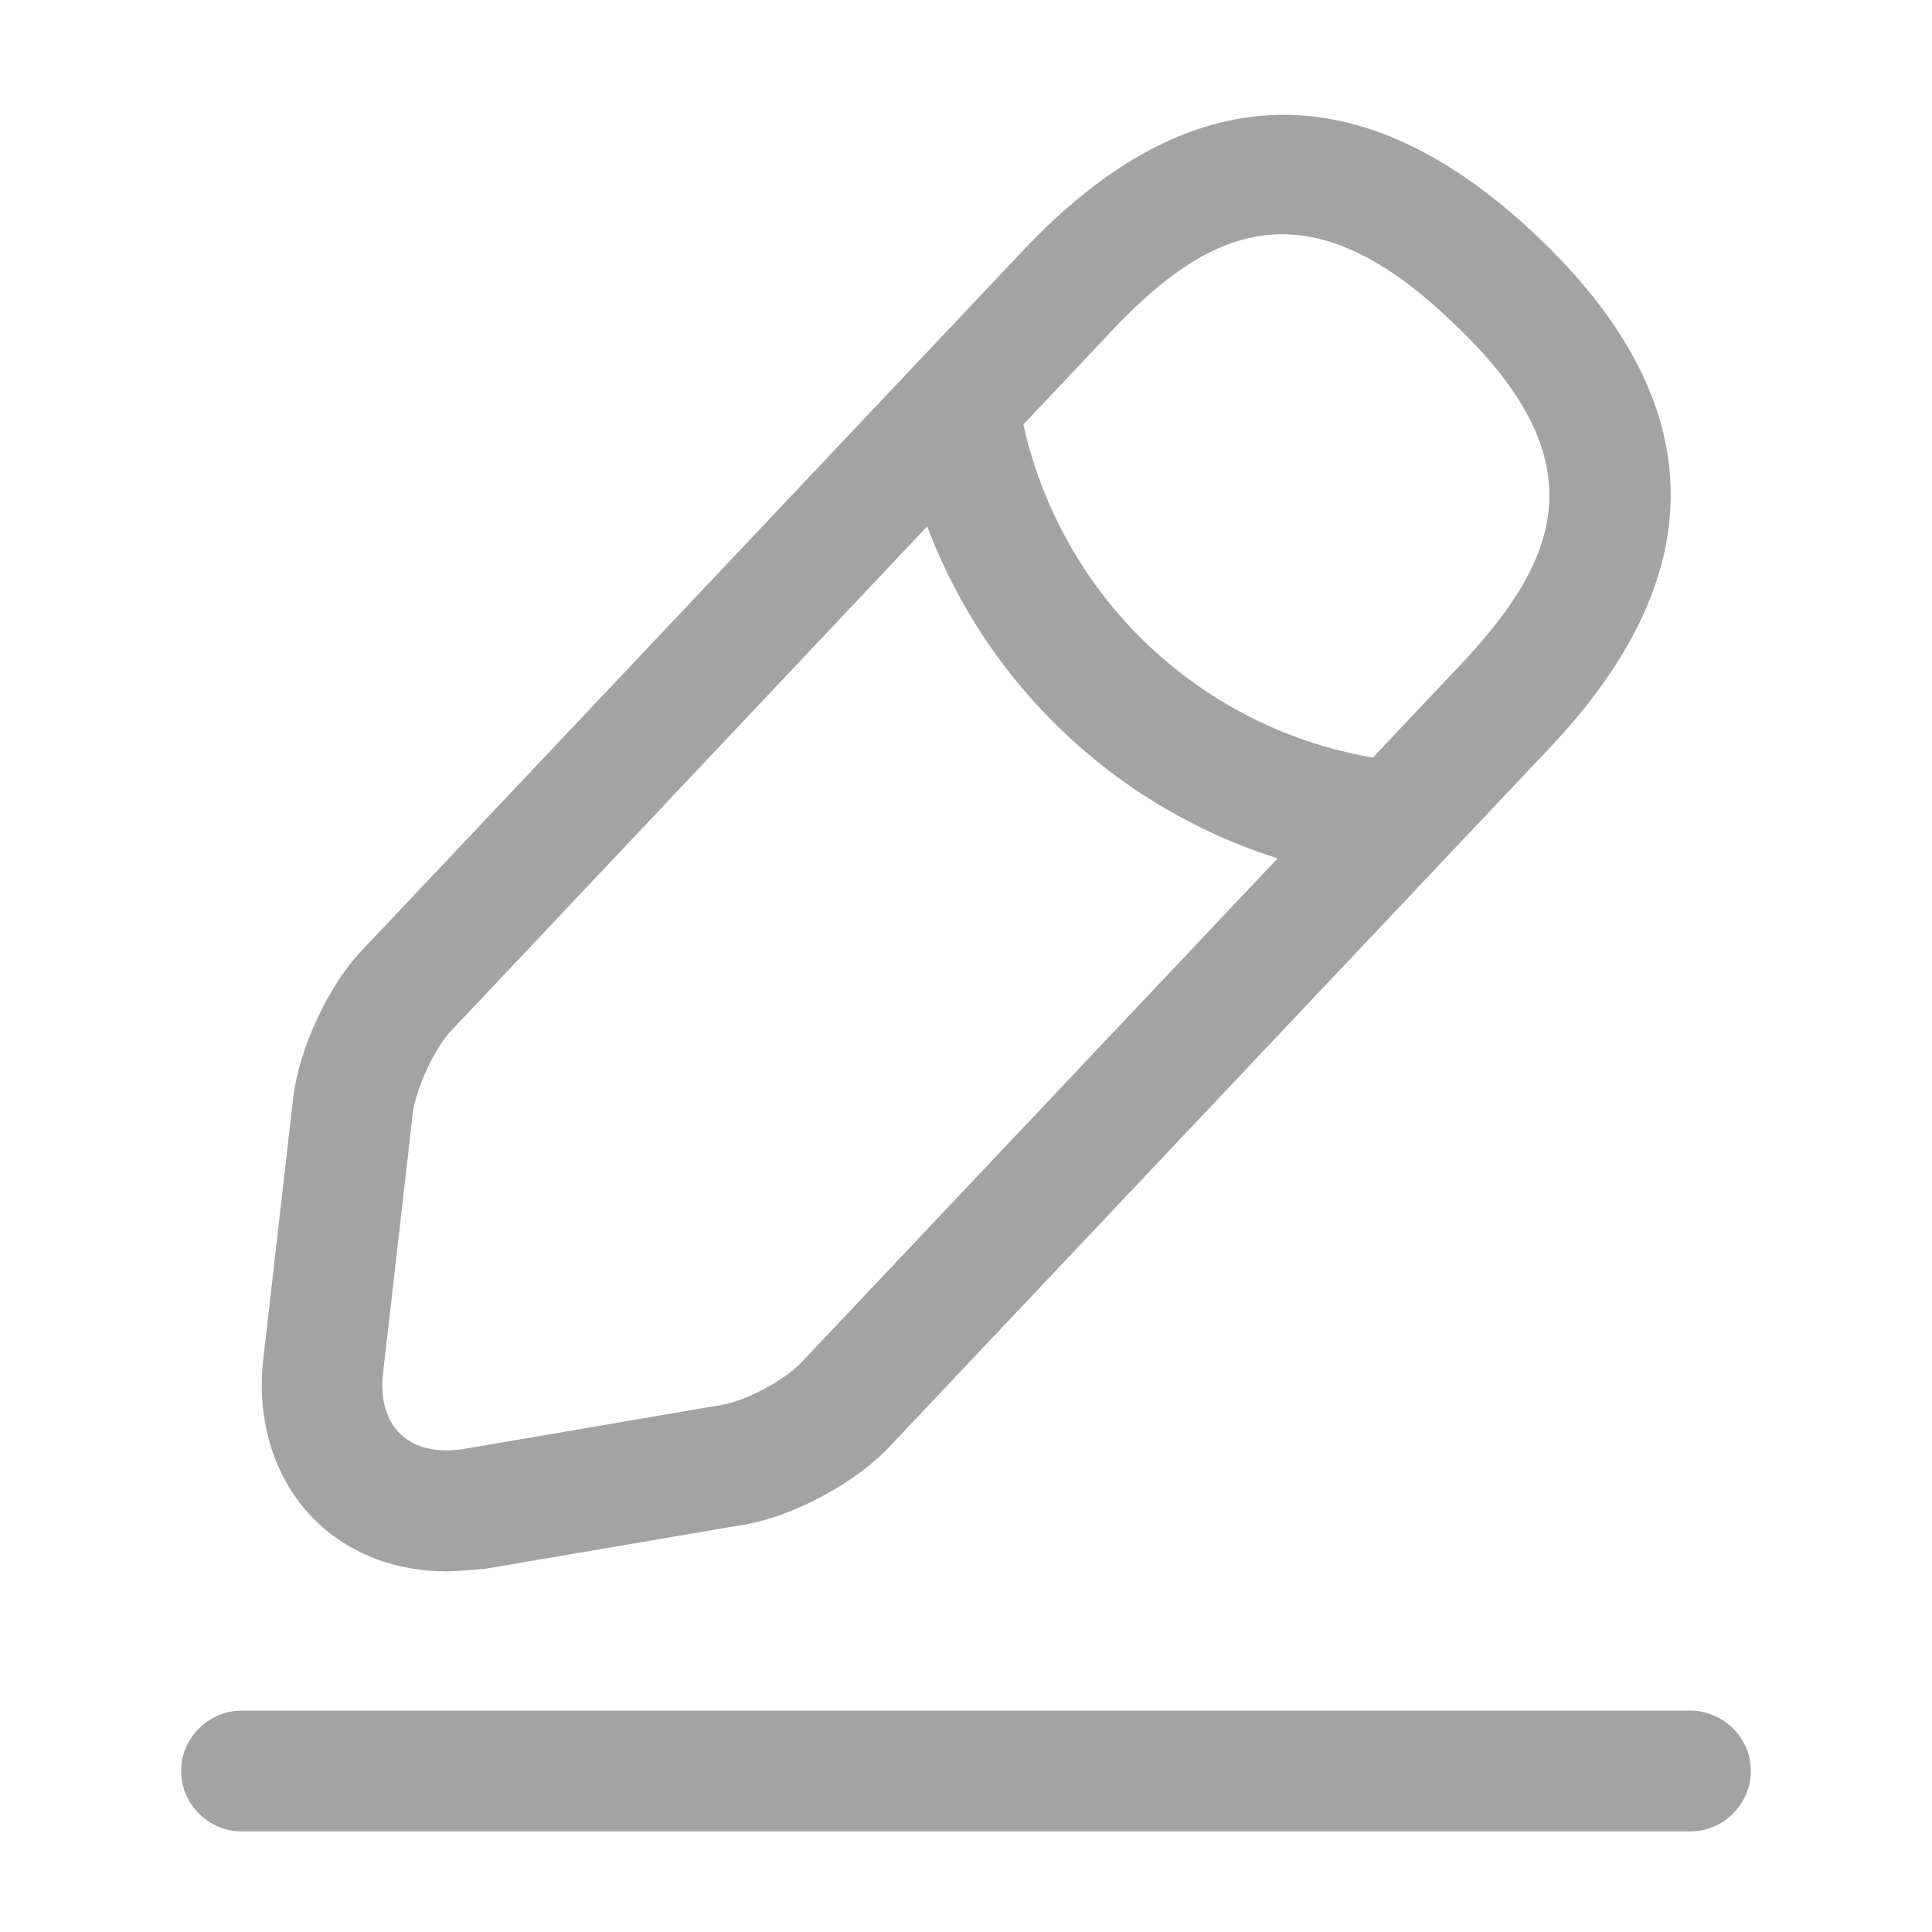
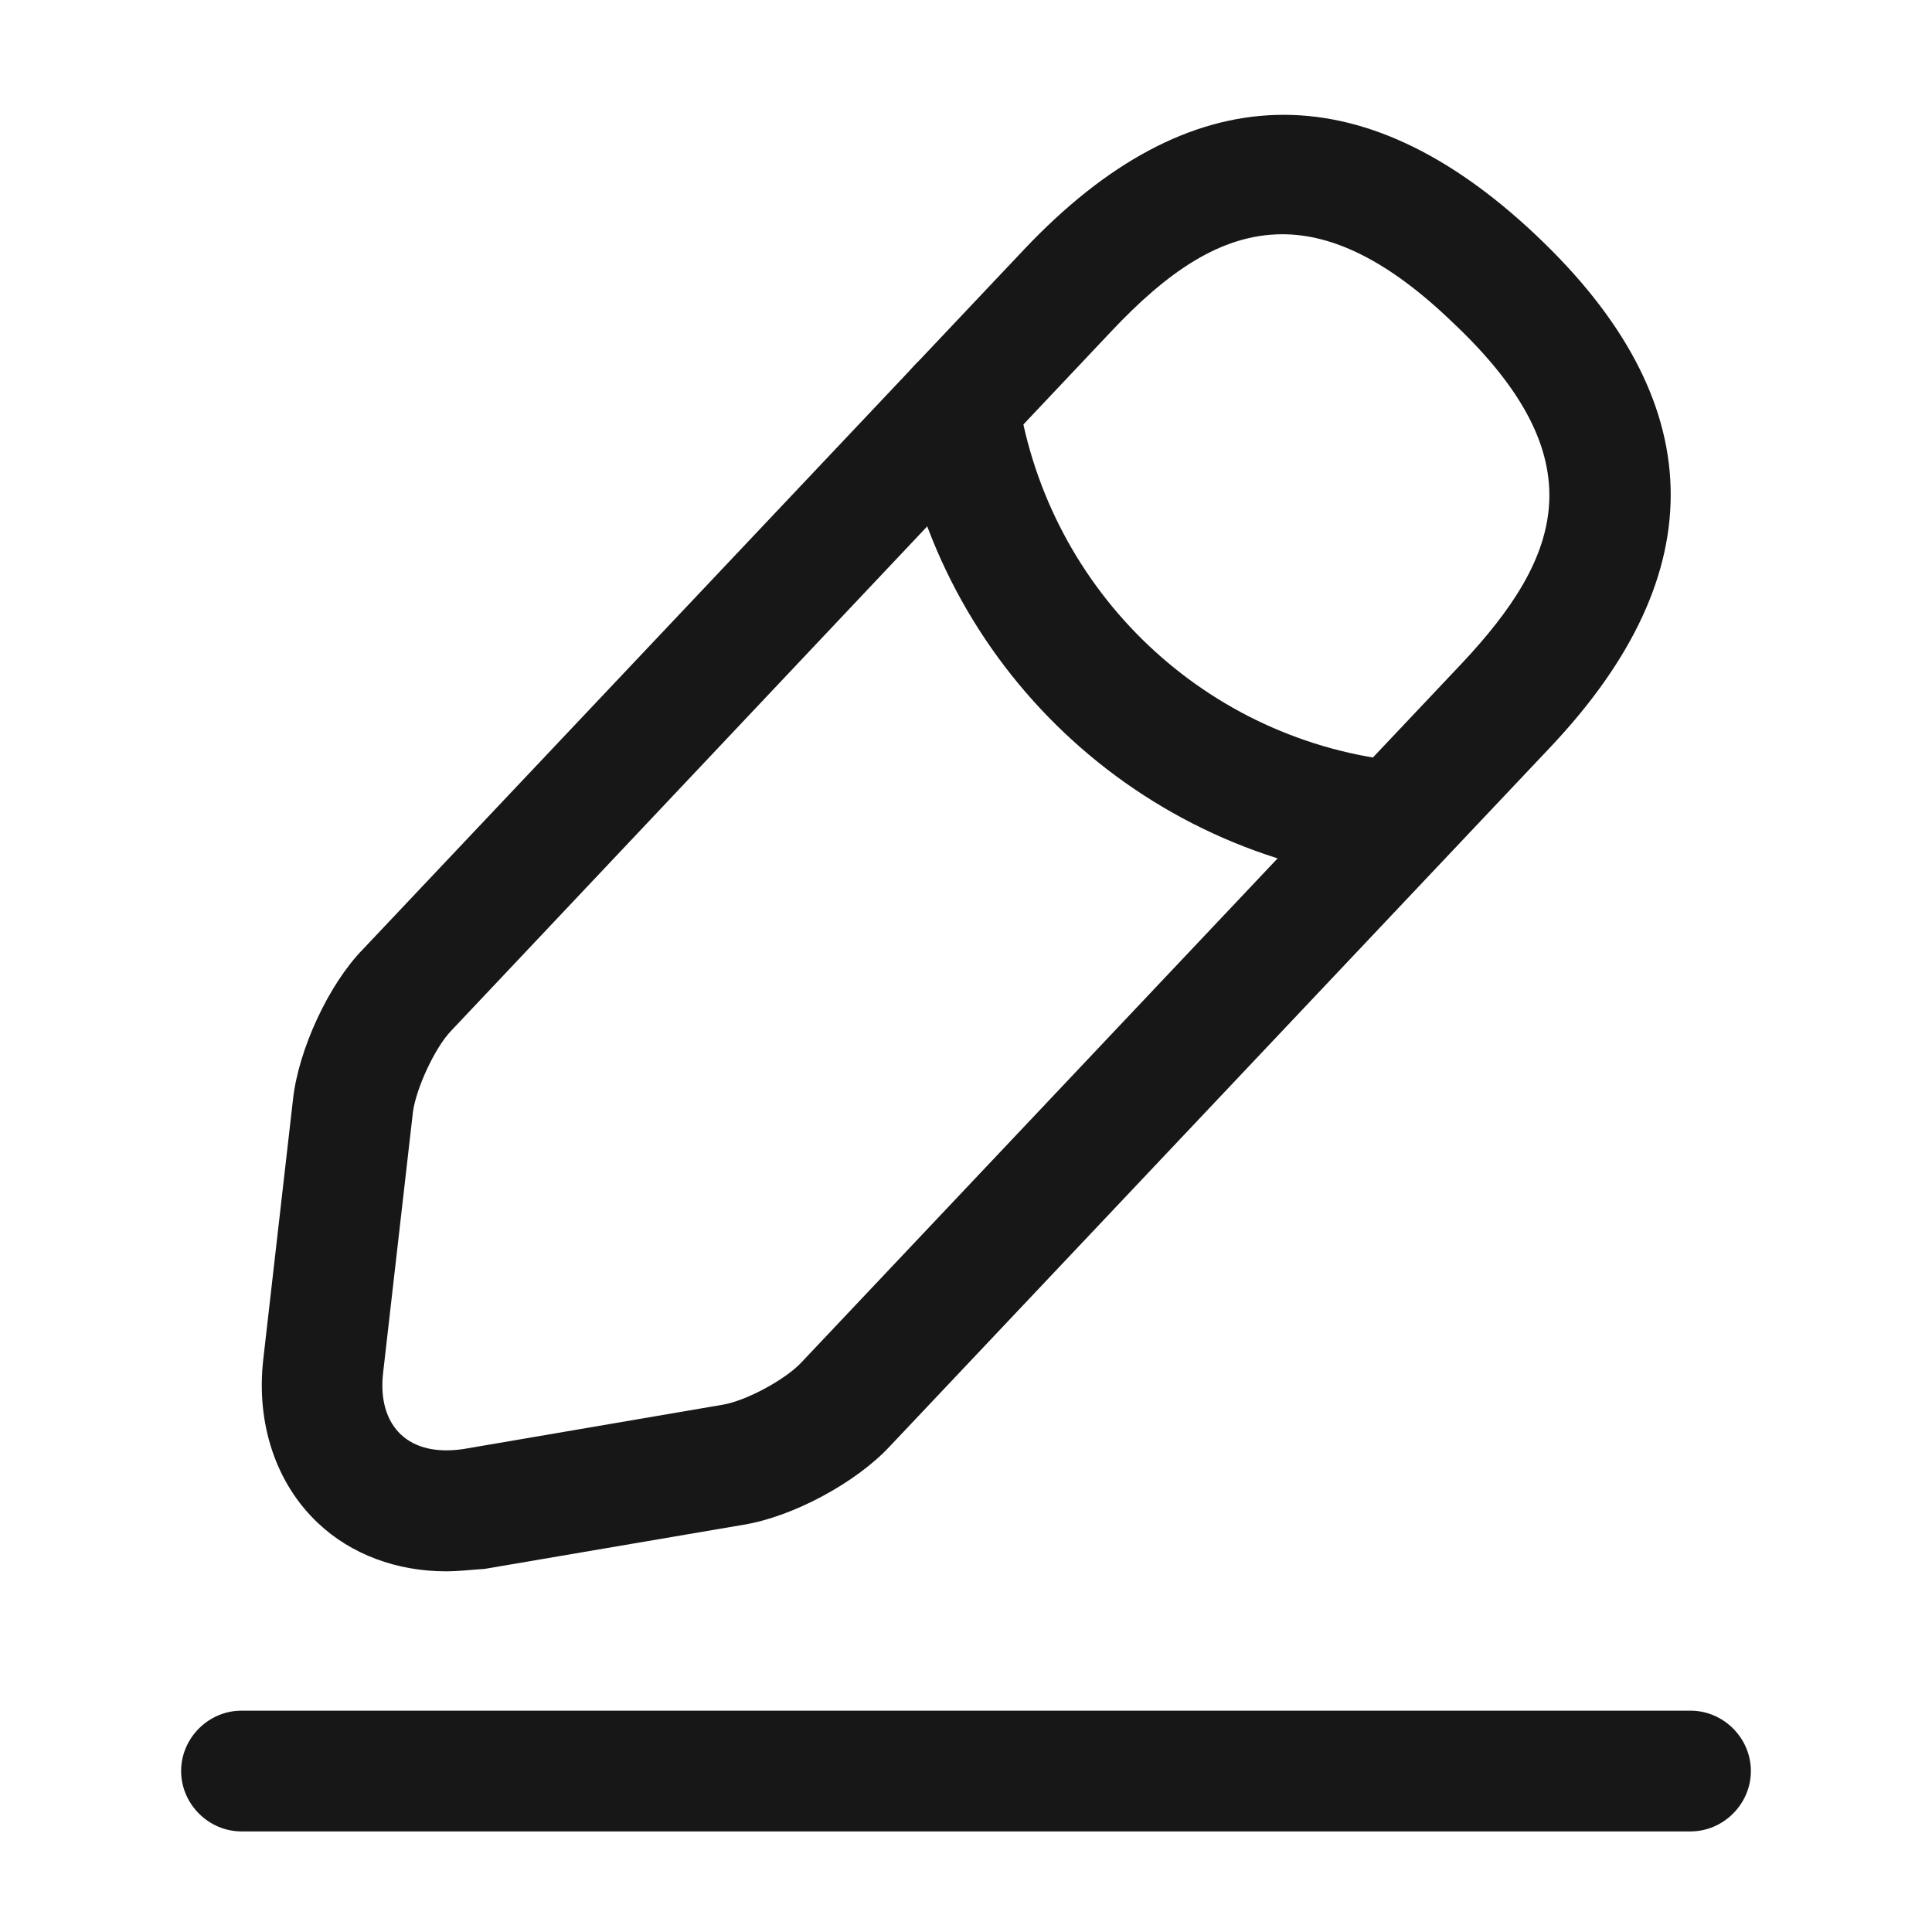
<svg xmlns="http://www.w3.org/2000/svg" width="16" height="16" viewBox="0 0 16 16" fill="none">
-   <path d="M3.693 13.013C3.287 13.013 2.907 12.873 2.633 12.613C2.287 12.287 2.12 11.793 2.18 11.26L2.427 9.1C2.473 8.693 2.72 8.153 3.007 7.86L8.48 2.067C9.847 0.62 11.273 0.58 12.72 1.947C14.167 3.313 14.207 4.74 12.84 6.187L7.367 11.98C7.087 12.28 6.567 12.56 6.16 12.627L4.013 12.993C3.9 13 3.8 13.013 3.693 13.013ZM10.62 1.94C10.107 1.94 9.66 2.26 9.207 2.74L3.733 8.54C3.6 8.68 3.447 9.013 3.42 9.207L3.173 11.367C3.147 11.587 3.2 11.767 3.32 11.88C3.44 11.993 3.62 12.033 3.84 12L5.987 11.633C6.18 11.6 6.5 11.427 6.633 11.287L12.107 5.493C12.933 4.613 13.233 3.8 12.027 2.667C11.493 2.153 11.033 1.94 10.62 1.94Z" fill="#A3A3A3" />
-   <path d="M11.56 7.3C11.547 7.3 11.527 7.3 11.513 7.3C9.433 7.093 7.76 5.513 7.44 3.447C7.4 3.173 7.587 2.92 7.86 2.873C8.133 2.833 8.387 3.02 8.433 3.293C8.687 4.907 9.993 6.147 11.62 6.307C11.893 6.333 12.093 6.58 12.067 6.853C12.033 7.107 11.813 7.3 11.56 7.3Z" fill="#A3A3A3" />
-   <path d="M14 15.167H2C1.727 15.167 1.5 14.94 1.5 14.667C1.5 14.393 1.727 14.167 2 14.167H14C14.273 14.167 14.5 14.393 14.5 14.667C14.5 14.94 14.273 15.167 14 15.167Z" fill="#A3A3A3" />
+   <path d="M3.693 13.013C3.287 13.013 2.907 12.873 2.633 12.613C2.287 12.287 2.12 11.793 2.18 11.26L2.427 9.1C2.473 8.693 2.72 8.153 3.007 7.86L8.48 2.067C9.847 0.62 11.273 0.58 12.72 1.947C14.167 3.313 14.207 4.74 12.84 6.187L7.367 11.98C7.087 12.28 6.567 12.56 6.16 12.627L4.013 12.993C3.9 13 3.8 13.013 3.693 13.013ZM10.62 1.94C10.107 1.94 9.66 2.26 9.207 2.74L3.733 8.54C3.6 8.68 3.447 9.013 3.42 9.207L3.173 11.367C3.147 11.587 3.2 11.767 3.32 11.88C3.44 11.993 3.62 12.033 3.84 12L5.987 11.633C6.18 11.6 6.5 11.427 6.633 11.287L12.107 5.493C12.933 4.613 13.233 3.8 12.027 2.667C11.493 2.153 11.033 1.94 10.62 1.94Z" fill="#171717" />
+   <path d="M11.56 7.3C11.547 7.3 11.527 7.3 11.513 7.3C9.433 7.093 7.76 5.513 7.44 3.447C7.4 3.173 7.587 2.92 7.86 2.873C8.133 2.833 8.387 3.02 8.433 3.293C8.687 4.907 9.993 6.147 11.62 6.307C11.893 6.333 12.093 6.58 12.067 6.853C12.033 7.107 11.813 7.3 11.56 7.3Z" fill="#171717" />
+   <path d="M14 15.167H2C1.727 15.167 1.5 14.94 1.5 14.667C1.5 14.393 1.727 14.167 2 14.167H14C14.273 14.167 14.5 14.393 14.5 14.667C14.5 14.94 14.273 15.167 14 15.167Z" fill="#171717" />
</svg>
